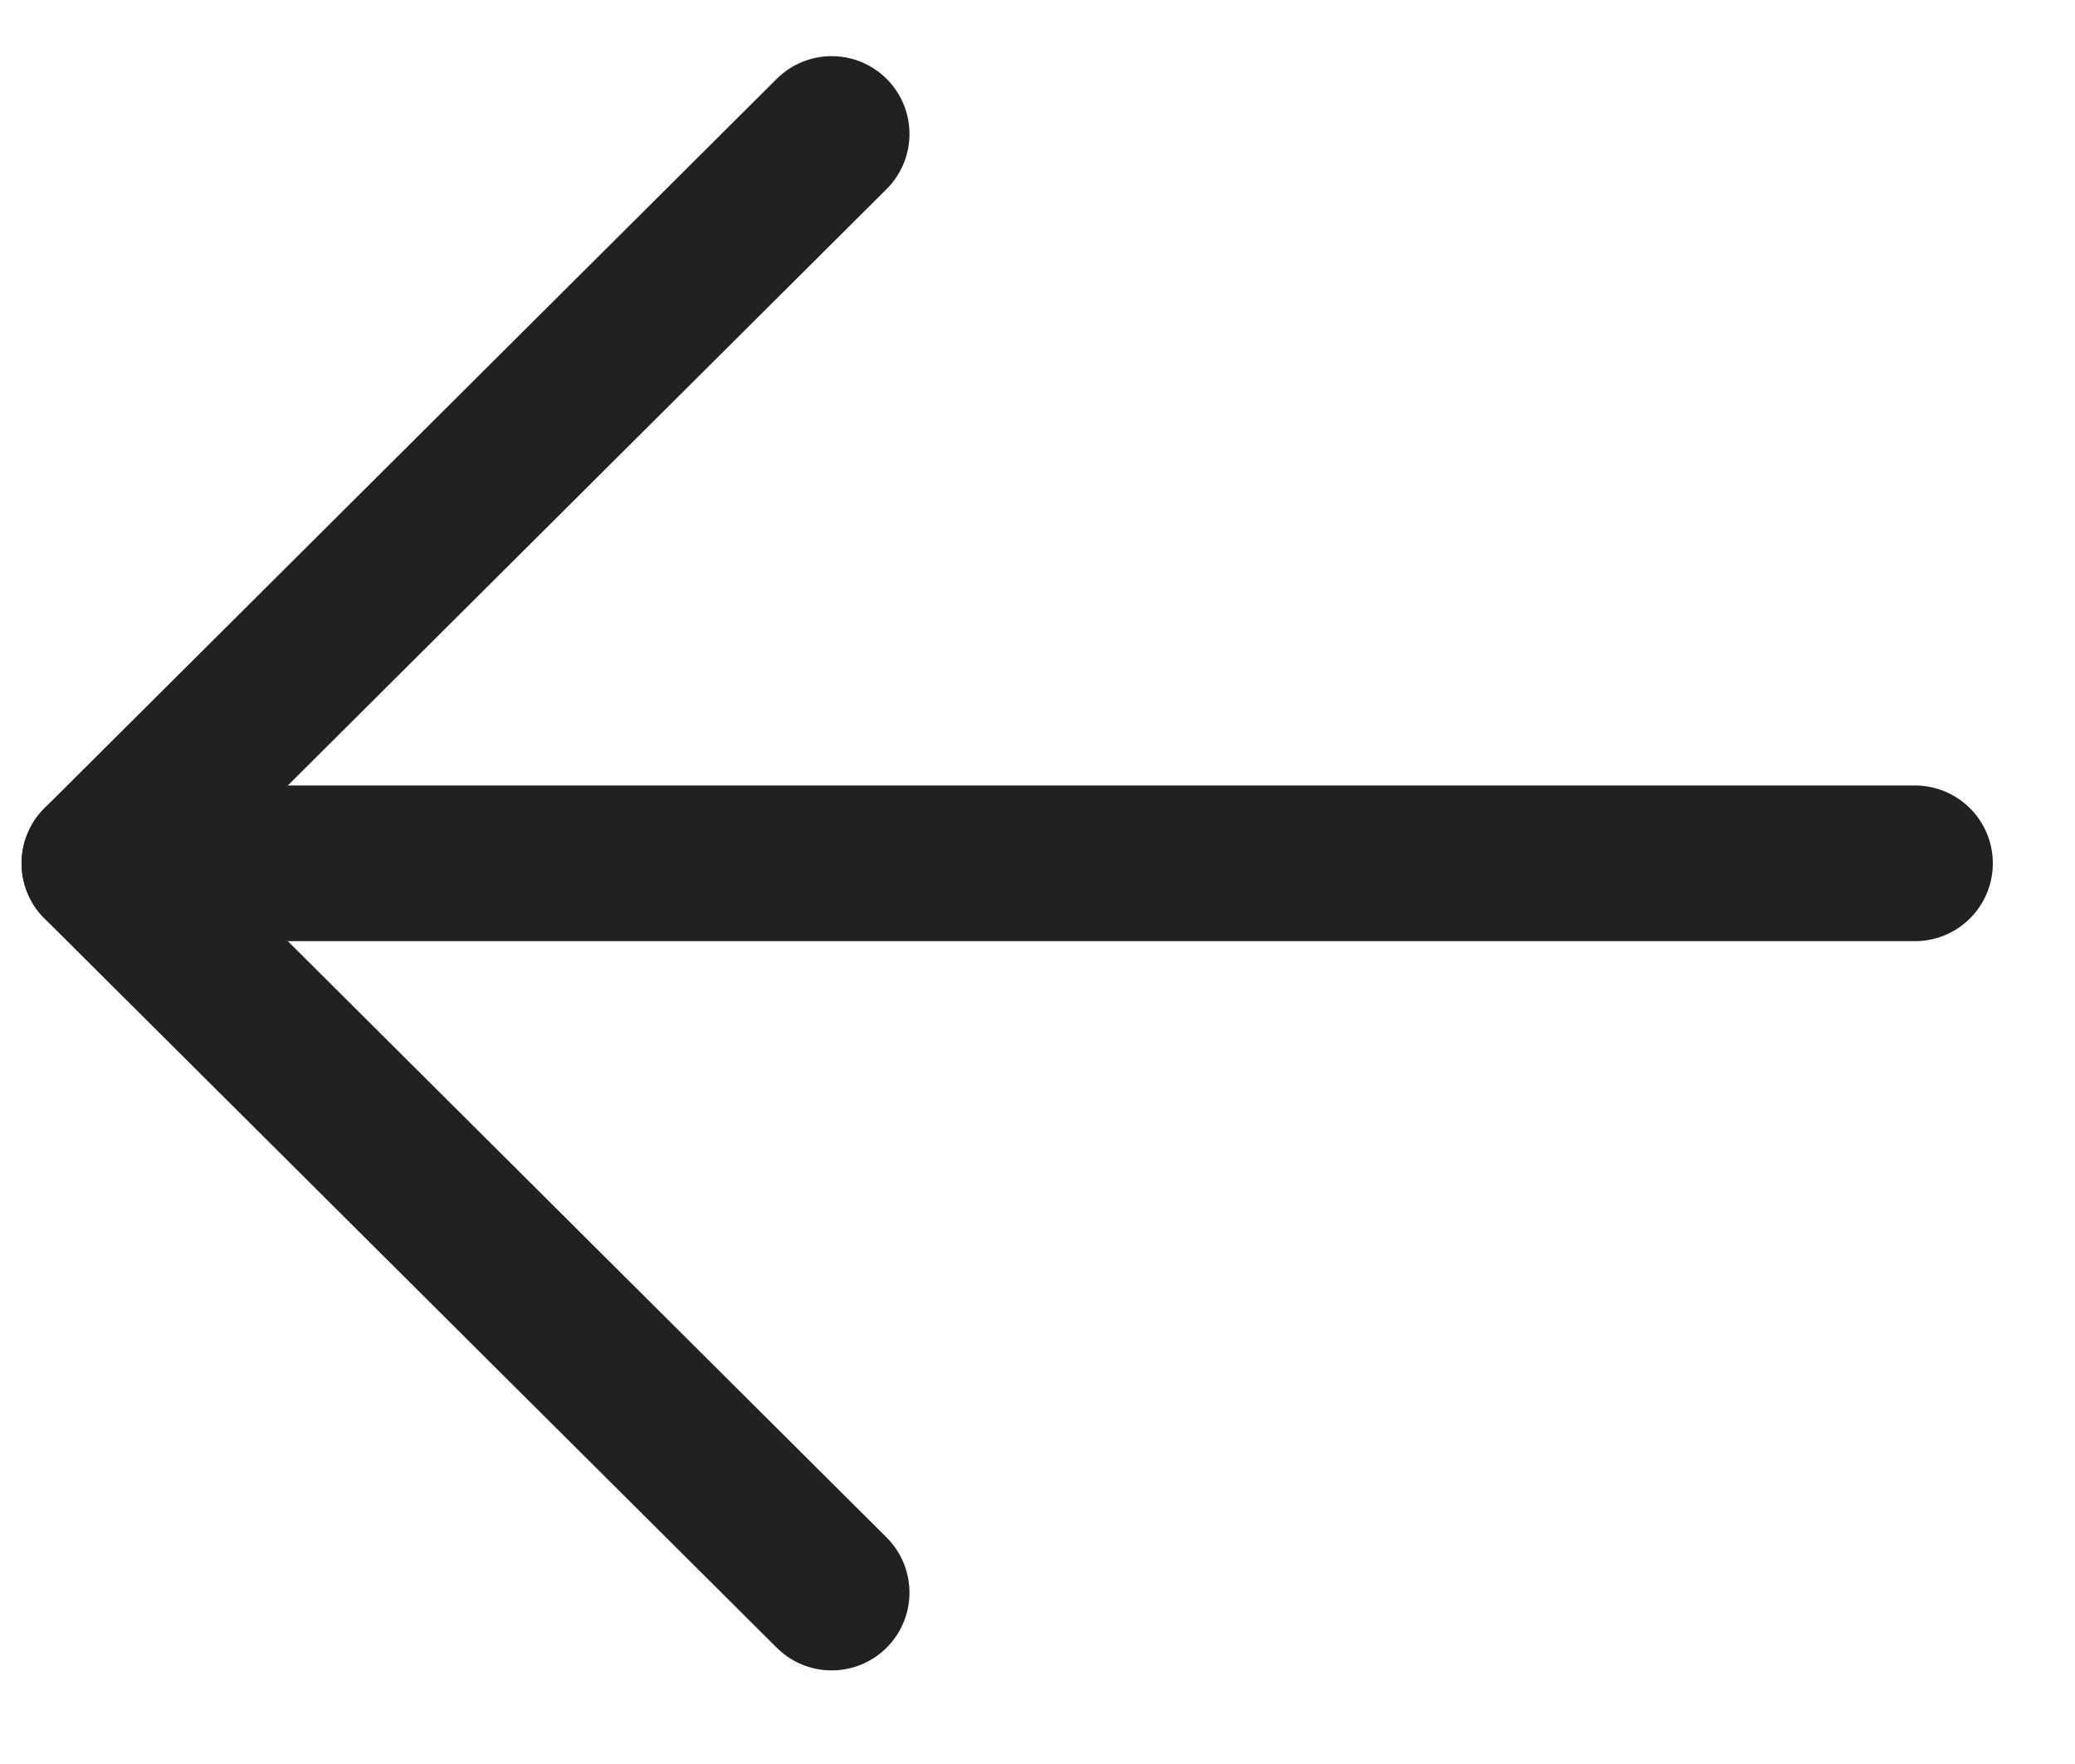
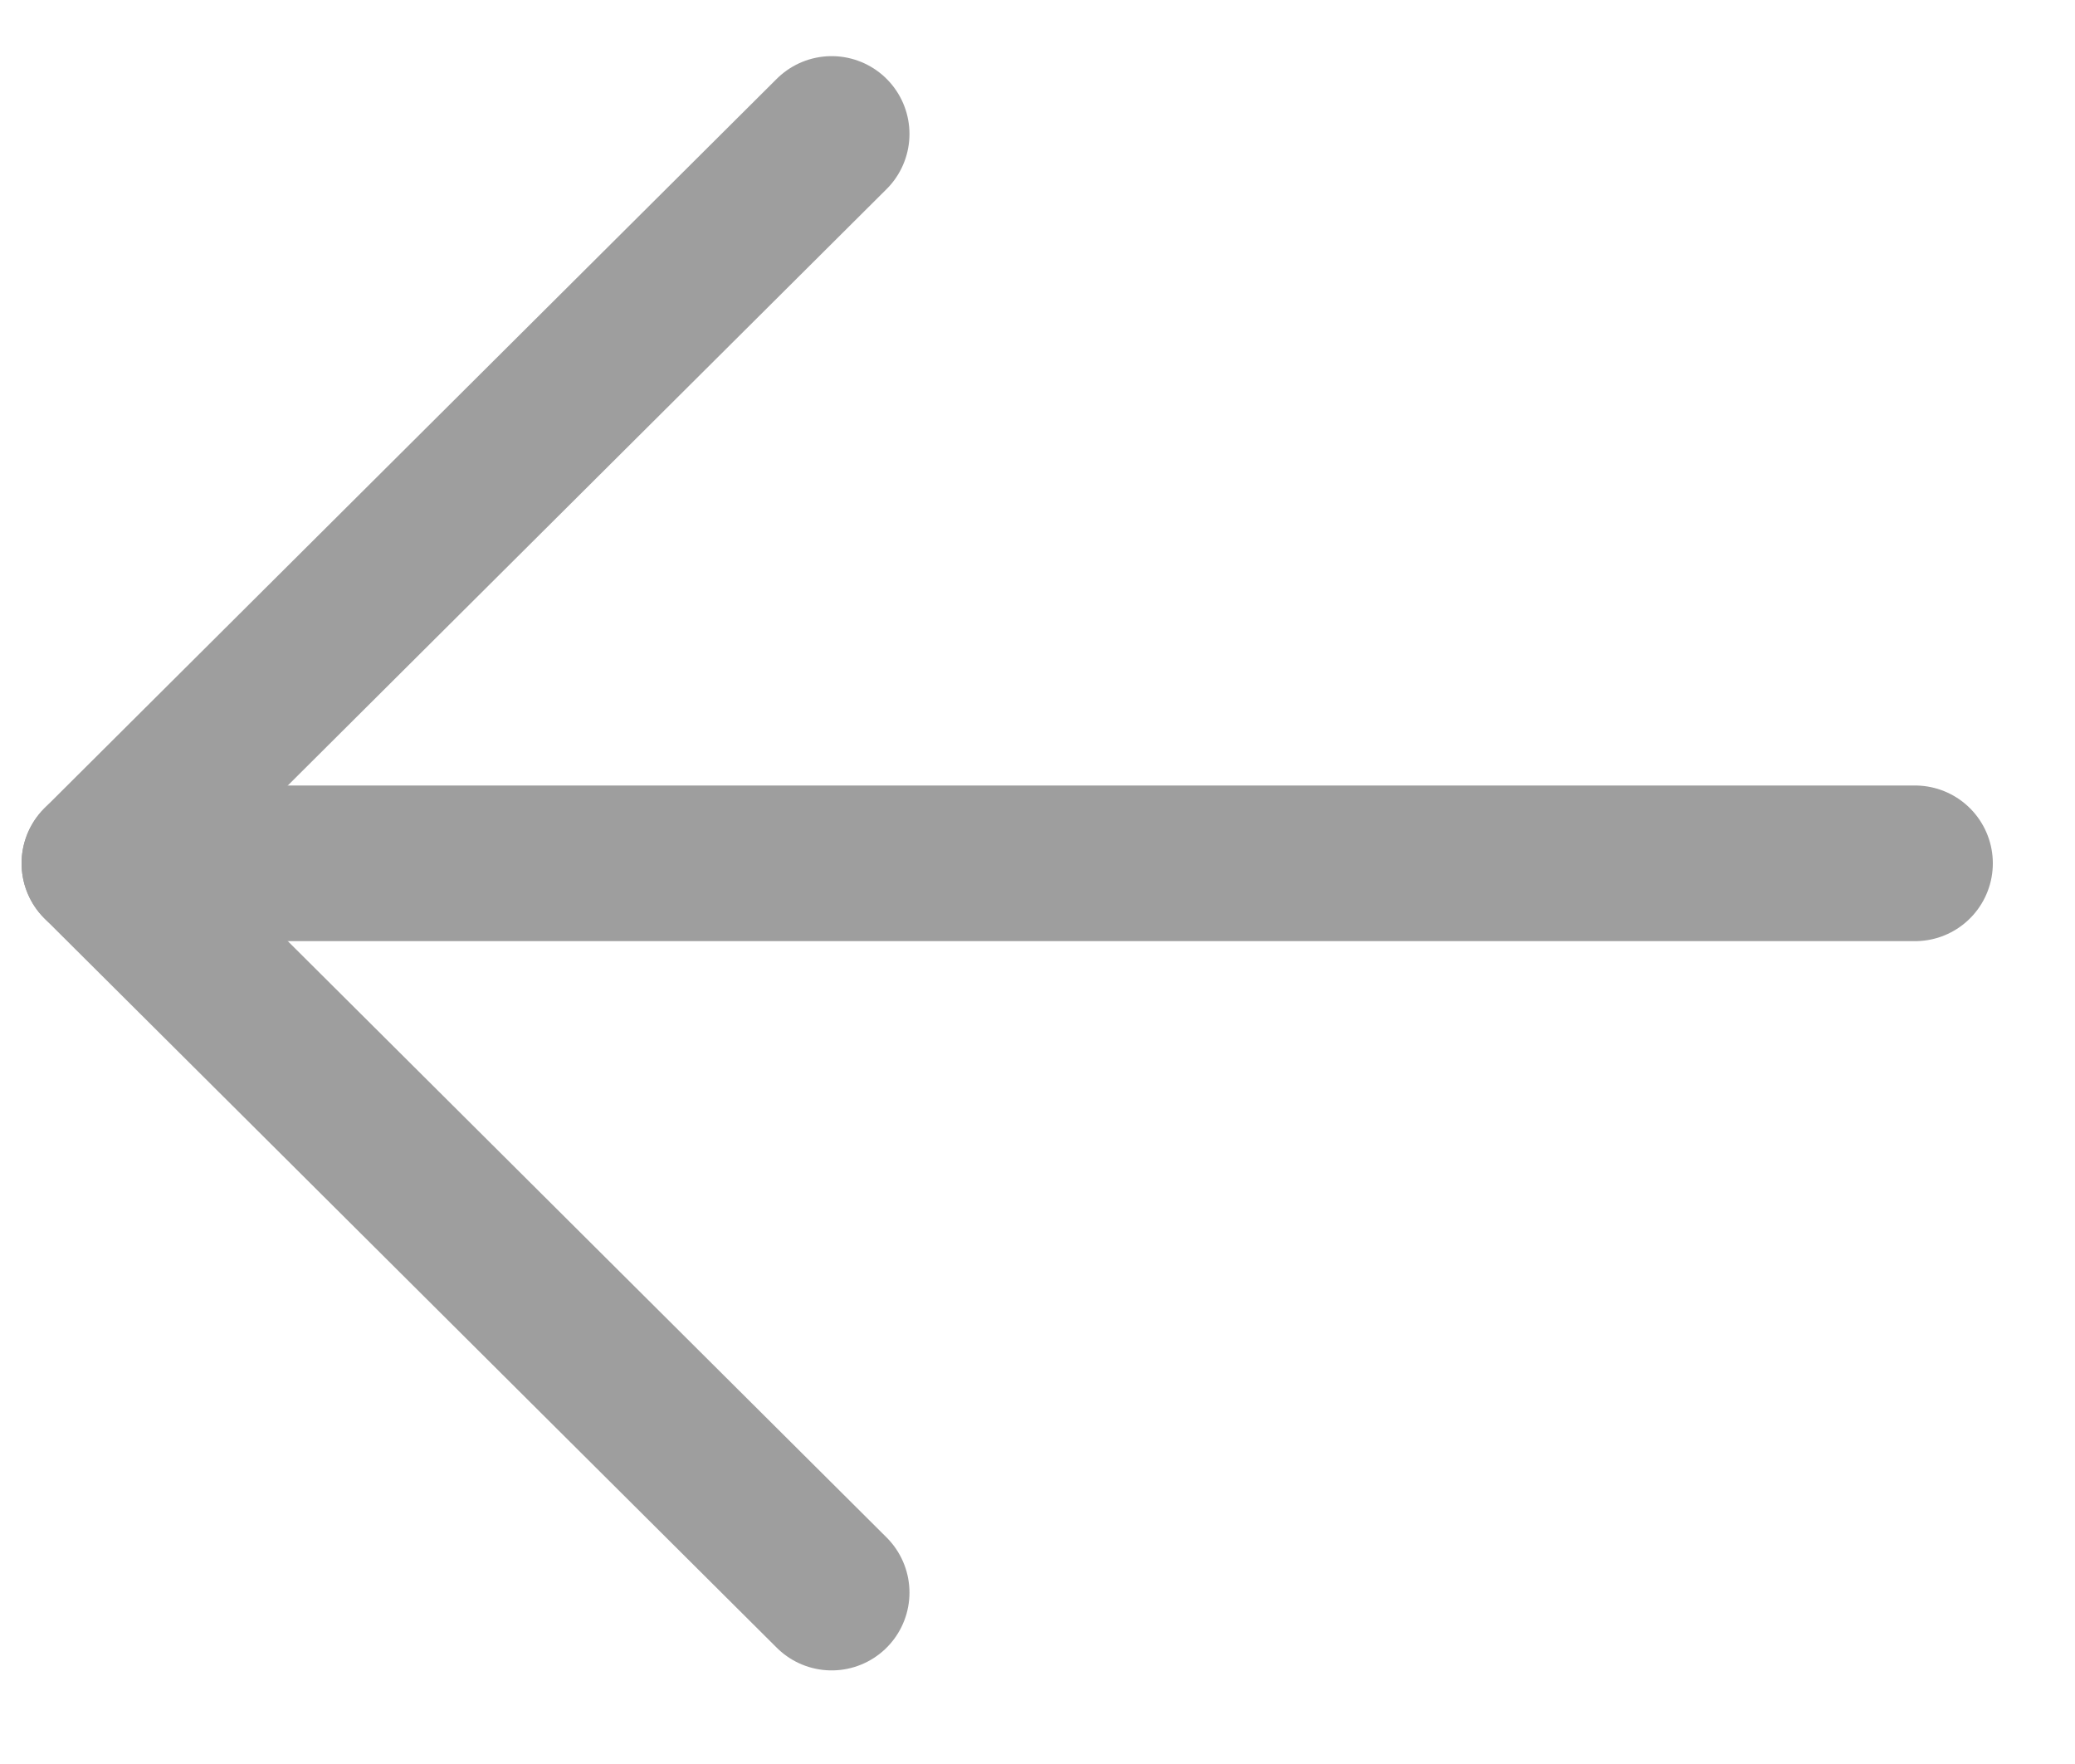
<svg xmlns="http://www.w3.org/2000/svg" width="20" height="17" viewBox="0 0 20 17" fill="none">
  <g id="Group">
-     <path id="Line" d="M0.958 8.32L18.458 8.32" stroke="#212121" stroke-width="1.5" stroke-linecap="round" stroke-linejoin="round" />
-     <path id="Vector" d="M8.016 15.348L0.958 8.32L8.016 1.291" stroke="#212121" stroke-width="1.5" stroke-linecap="round" stroke-linejoin="round" />
+     <path id="Line" d="M0.958 8.32L18.458 8.32" stroke="#9E9E9E" stroke-width="1.5" stroke-linecap="round" stroke-linejoin="round" />
+     <path id="Vector" d="M8.016 15.348L0.958 8.32L8.016 1.291" stroke="#9E9E9E" stroke-width="1.5" stroke-linecap="round" stroke-linejoin="round" />
  </g>
</svg>
